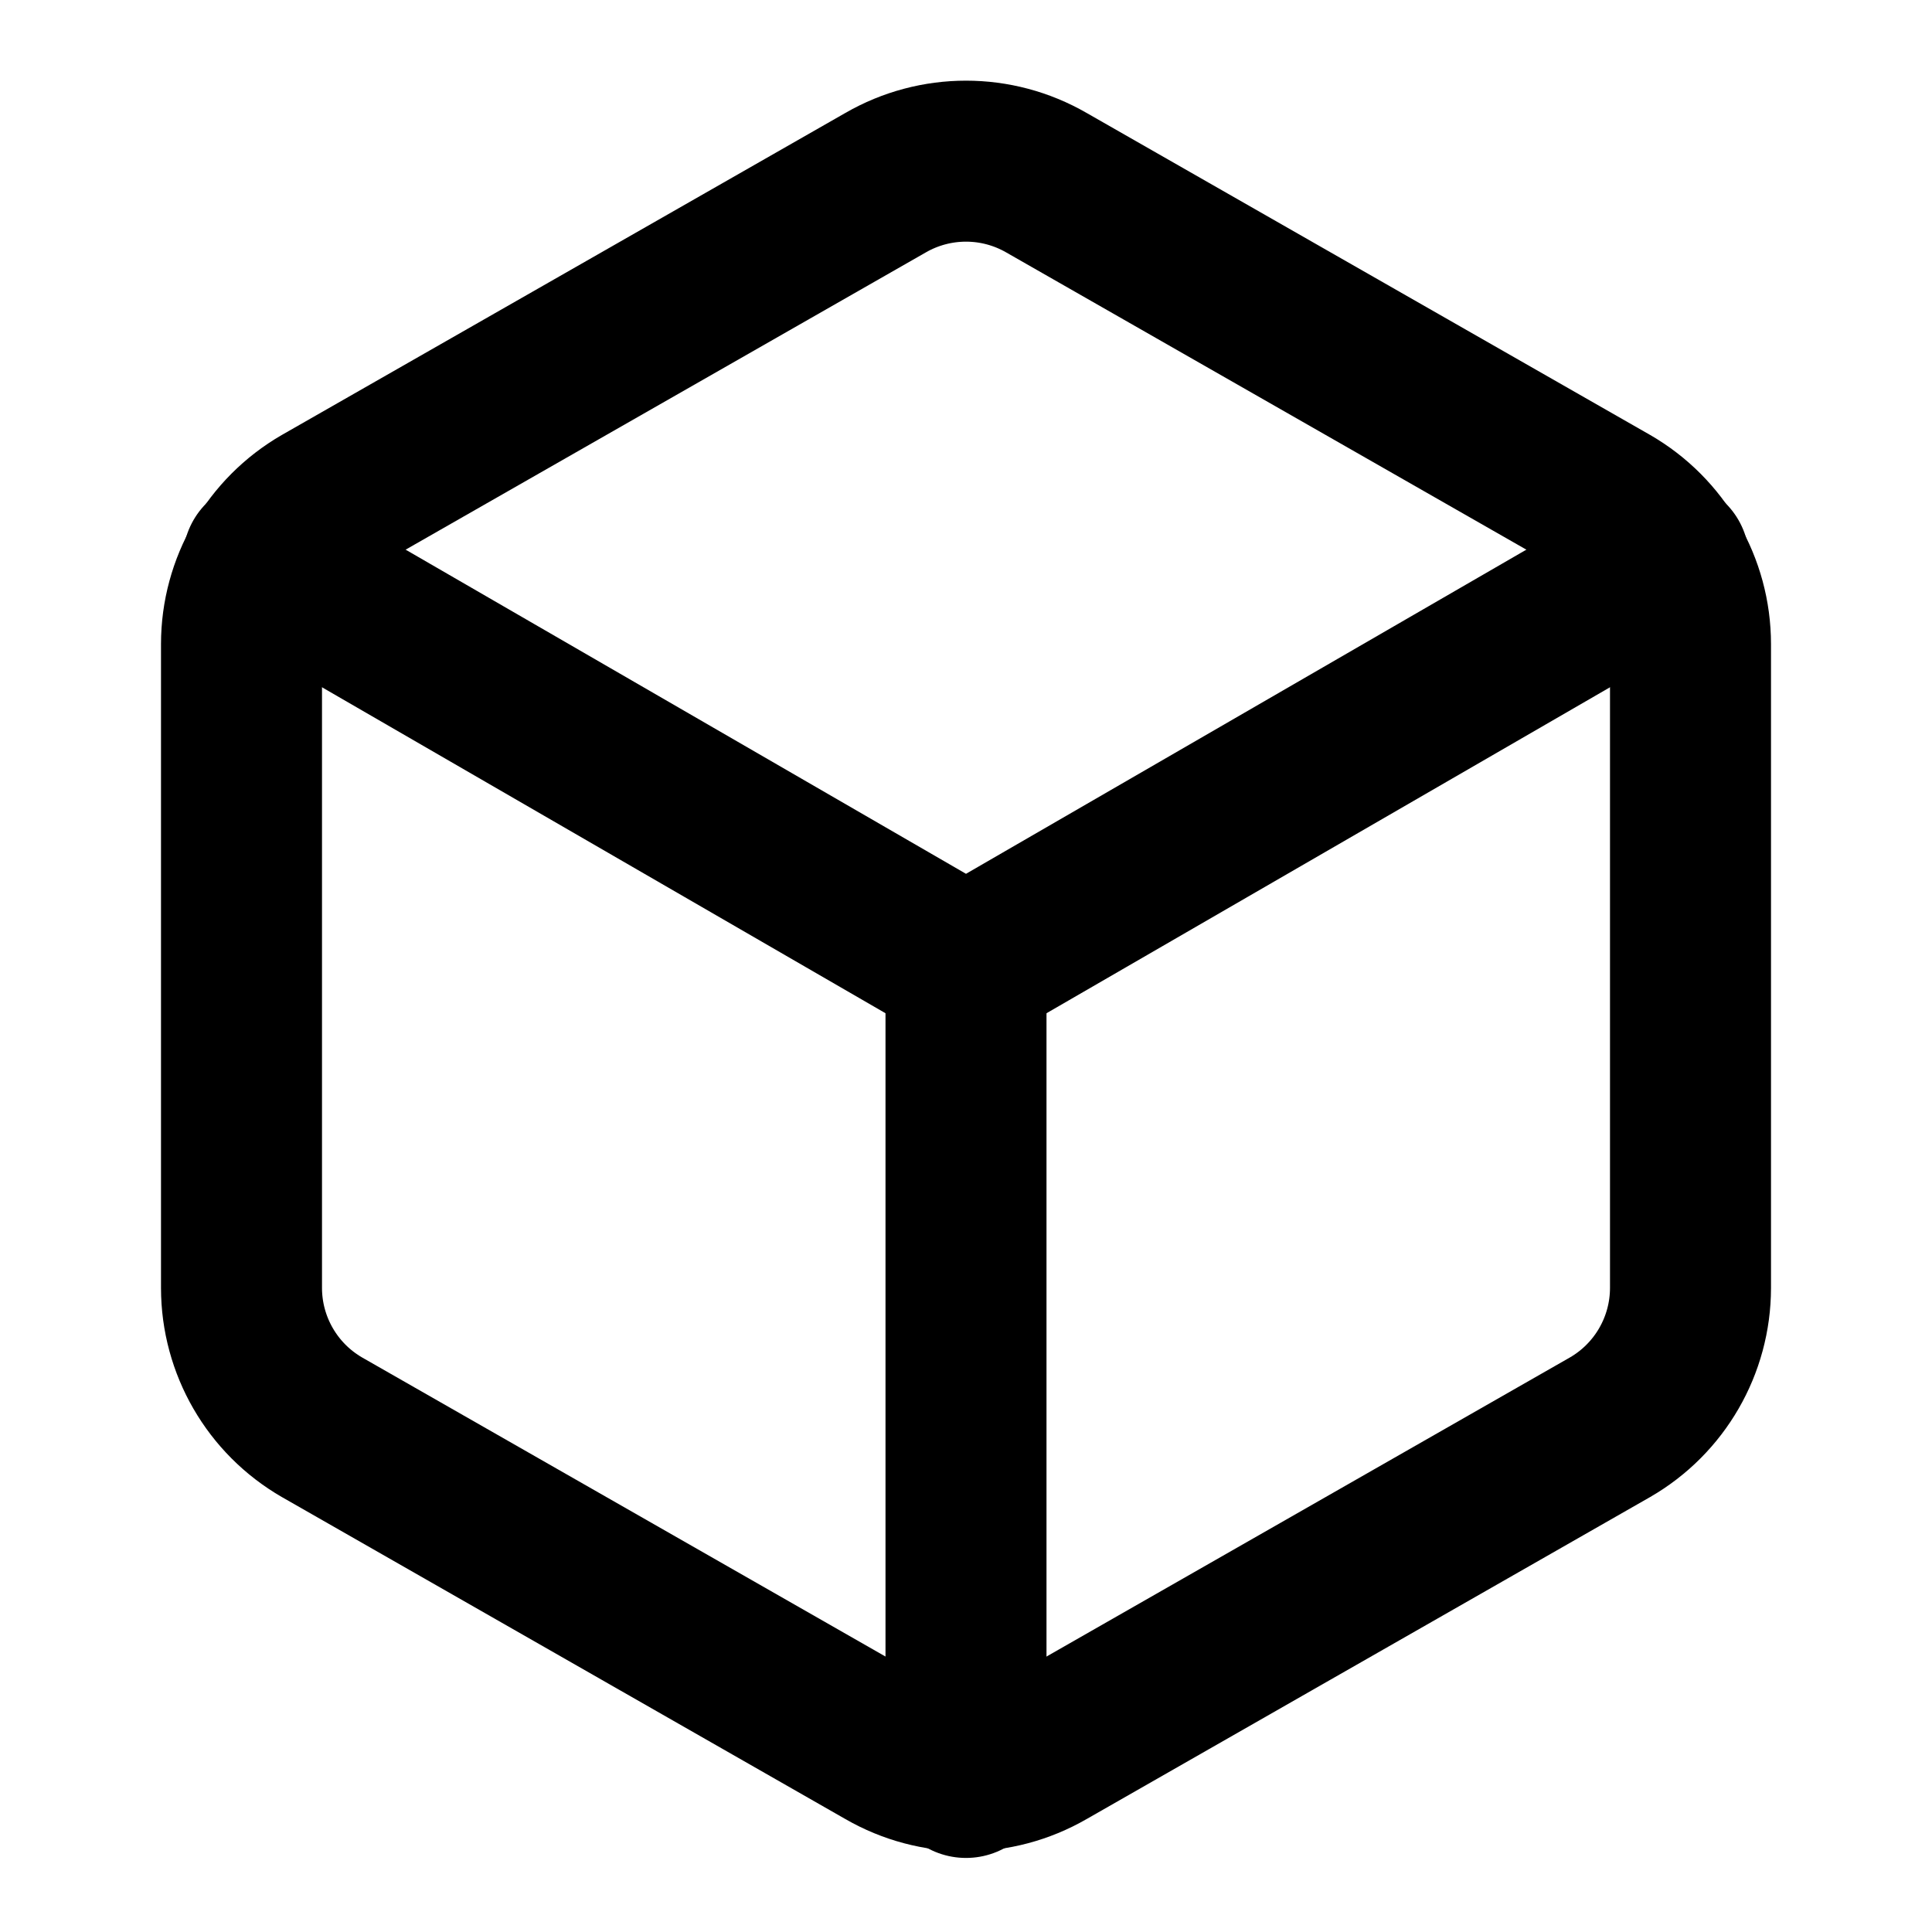
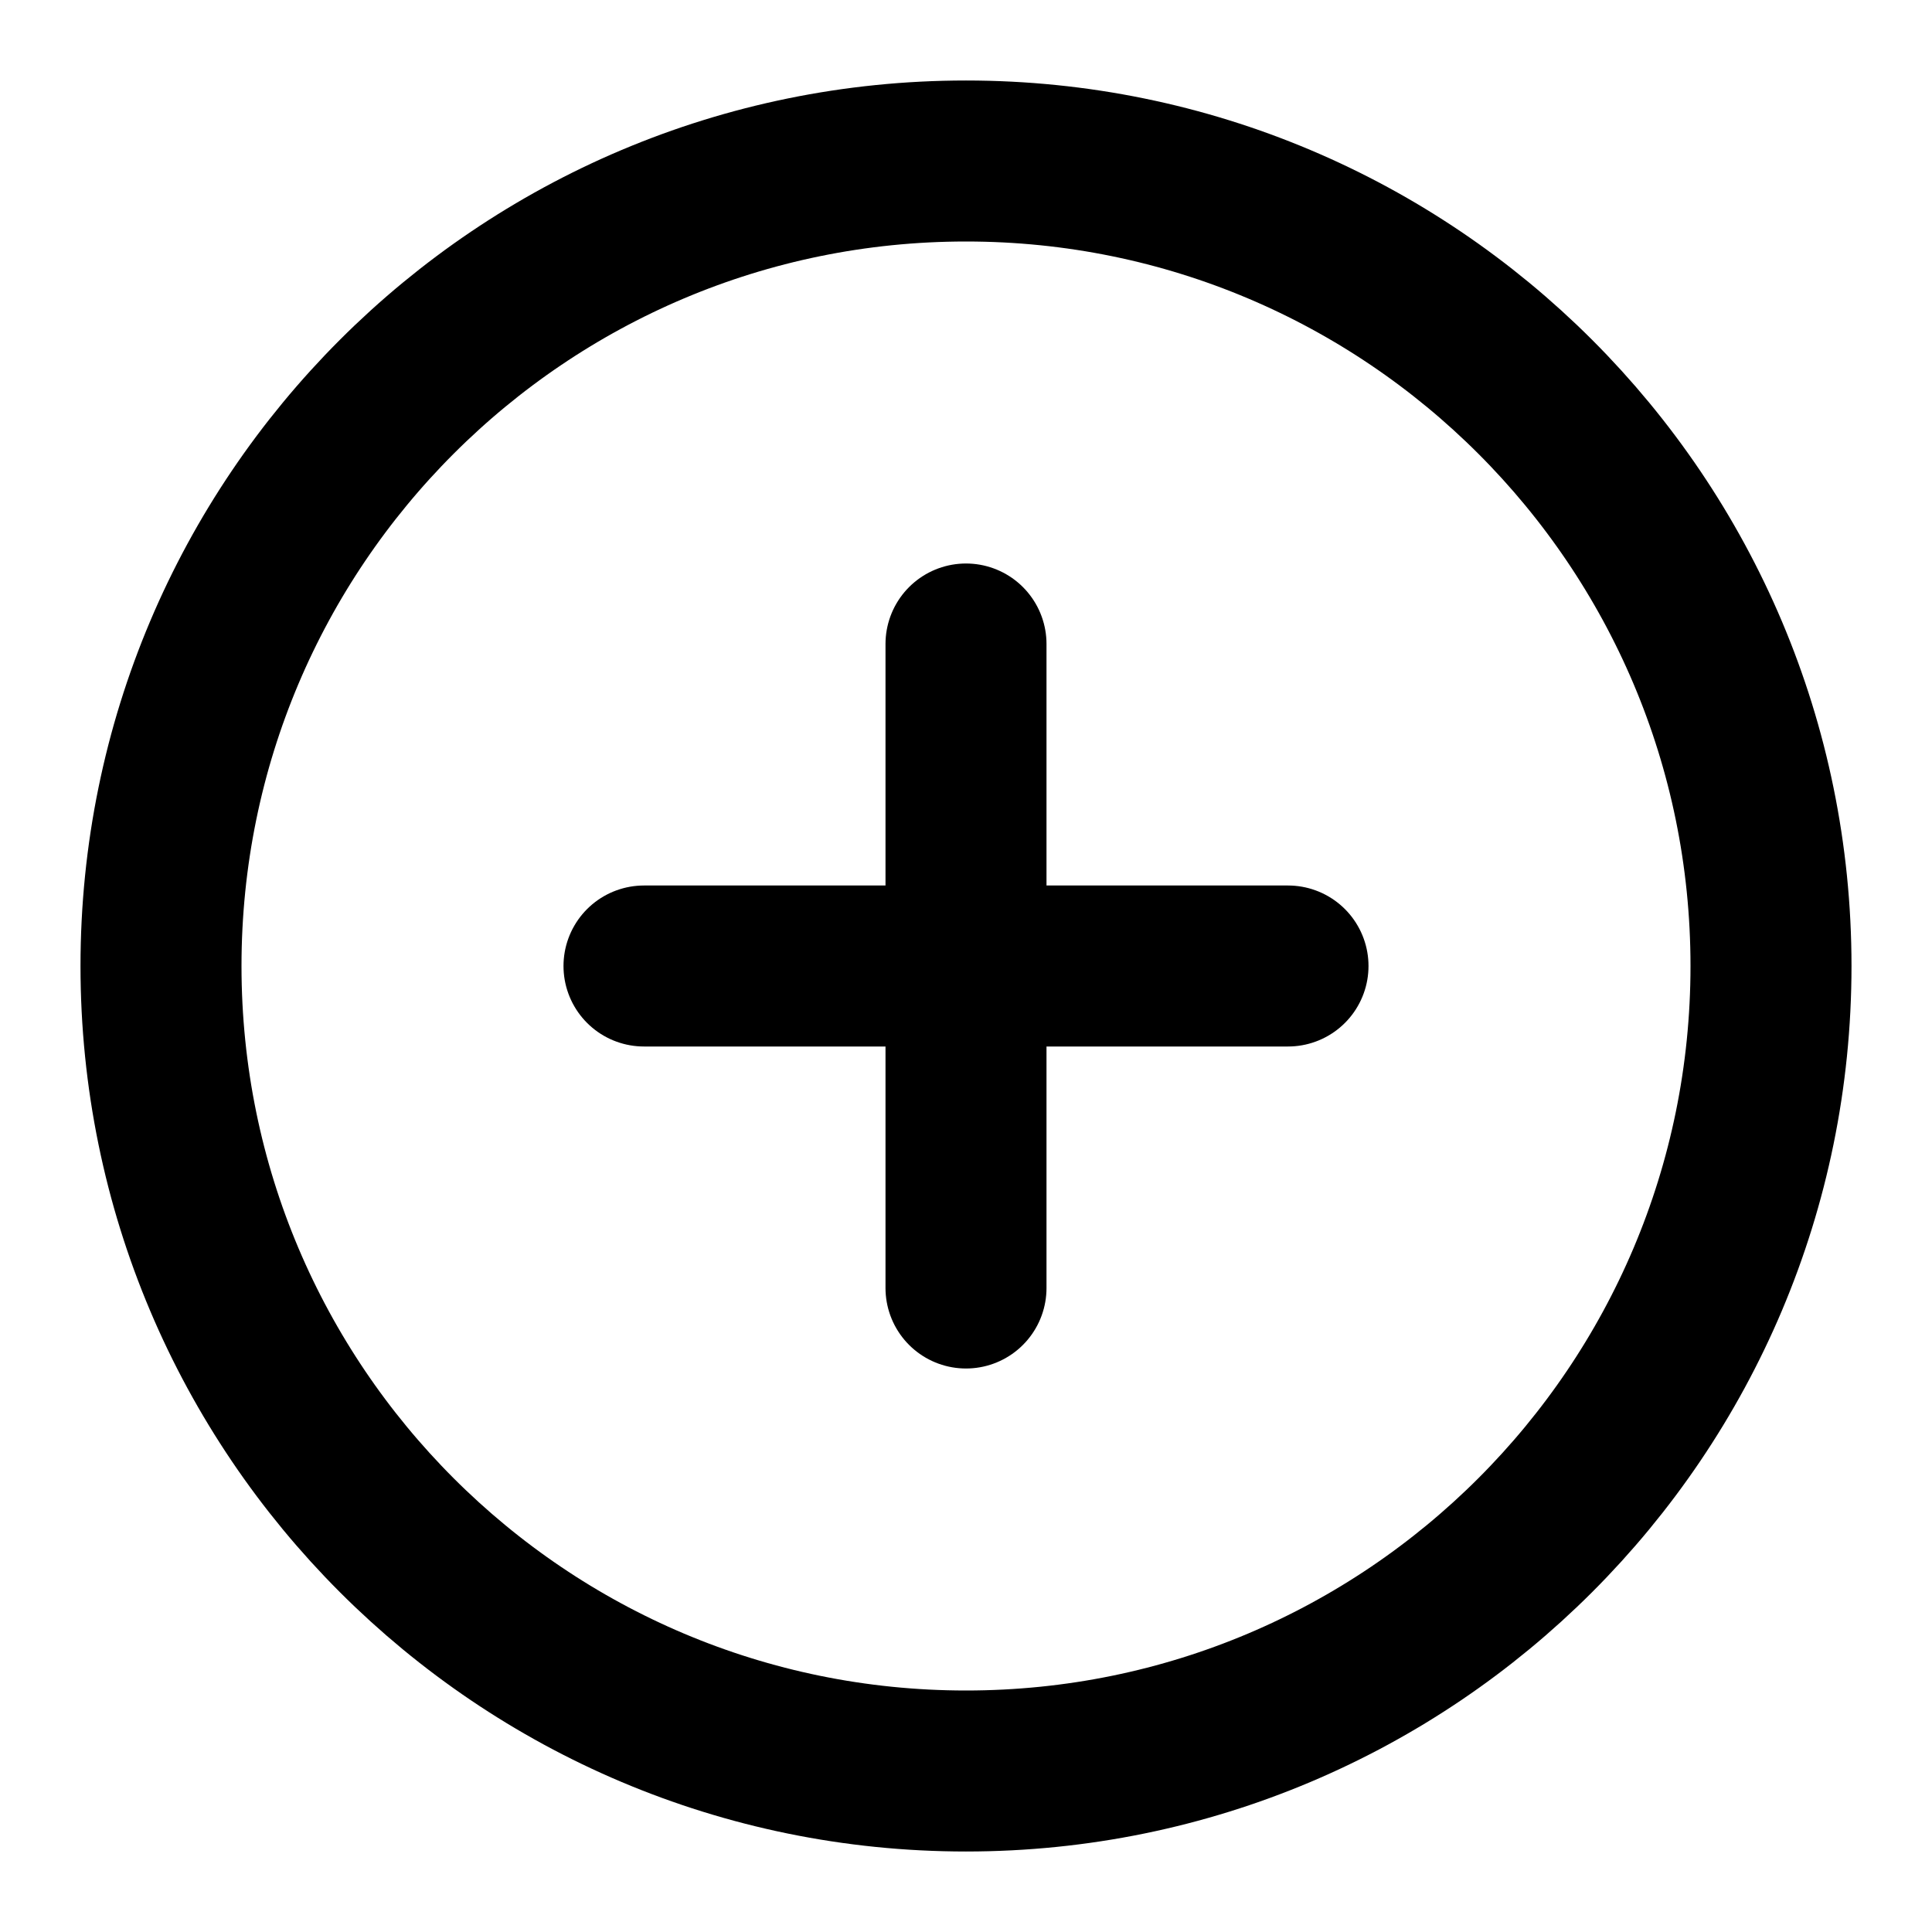
<svg xmlns="http://www.w3.org/2000/svg" viewBox="0 0 24 24" fill="none" stroke="currentColor" stroke-width="2" stroke-linecap="round" stroke-linejoin="round">
-   <path d="M21 16V8a2 2 0 0 0-1-1.73l-7-4a2 2 0 0 0-2 0l-7 4A2 2 0 0 0 3 8v8a2 2 0 0 0 1 1.73l7 4a2 2 0 0 0 2 0l7-4A2 2 0 0 0 21 16z" />
-   <polyline points="3.27 6.96 12 12.01 20.73 6.96" />
-   <line x1="12" y1="22.08" x2="12" y2="12" />
+   <circle cx="12" cy="12" r="10" />
+   <line x1="12" y1="8" x2="12" y2="16" />
+   <line x1="8" y1="12" x2="16" y2="12" />
</svg>
